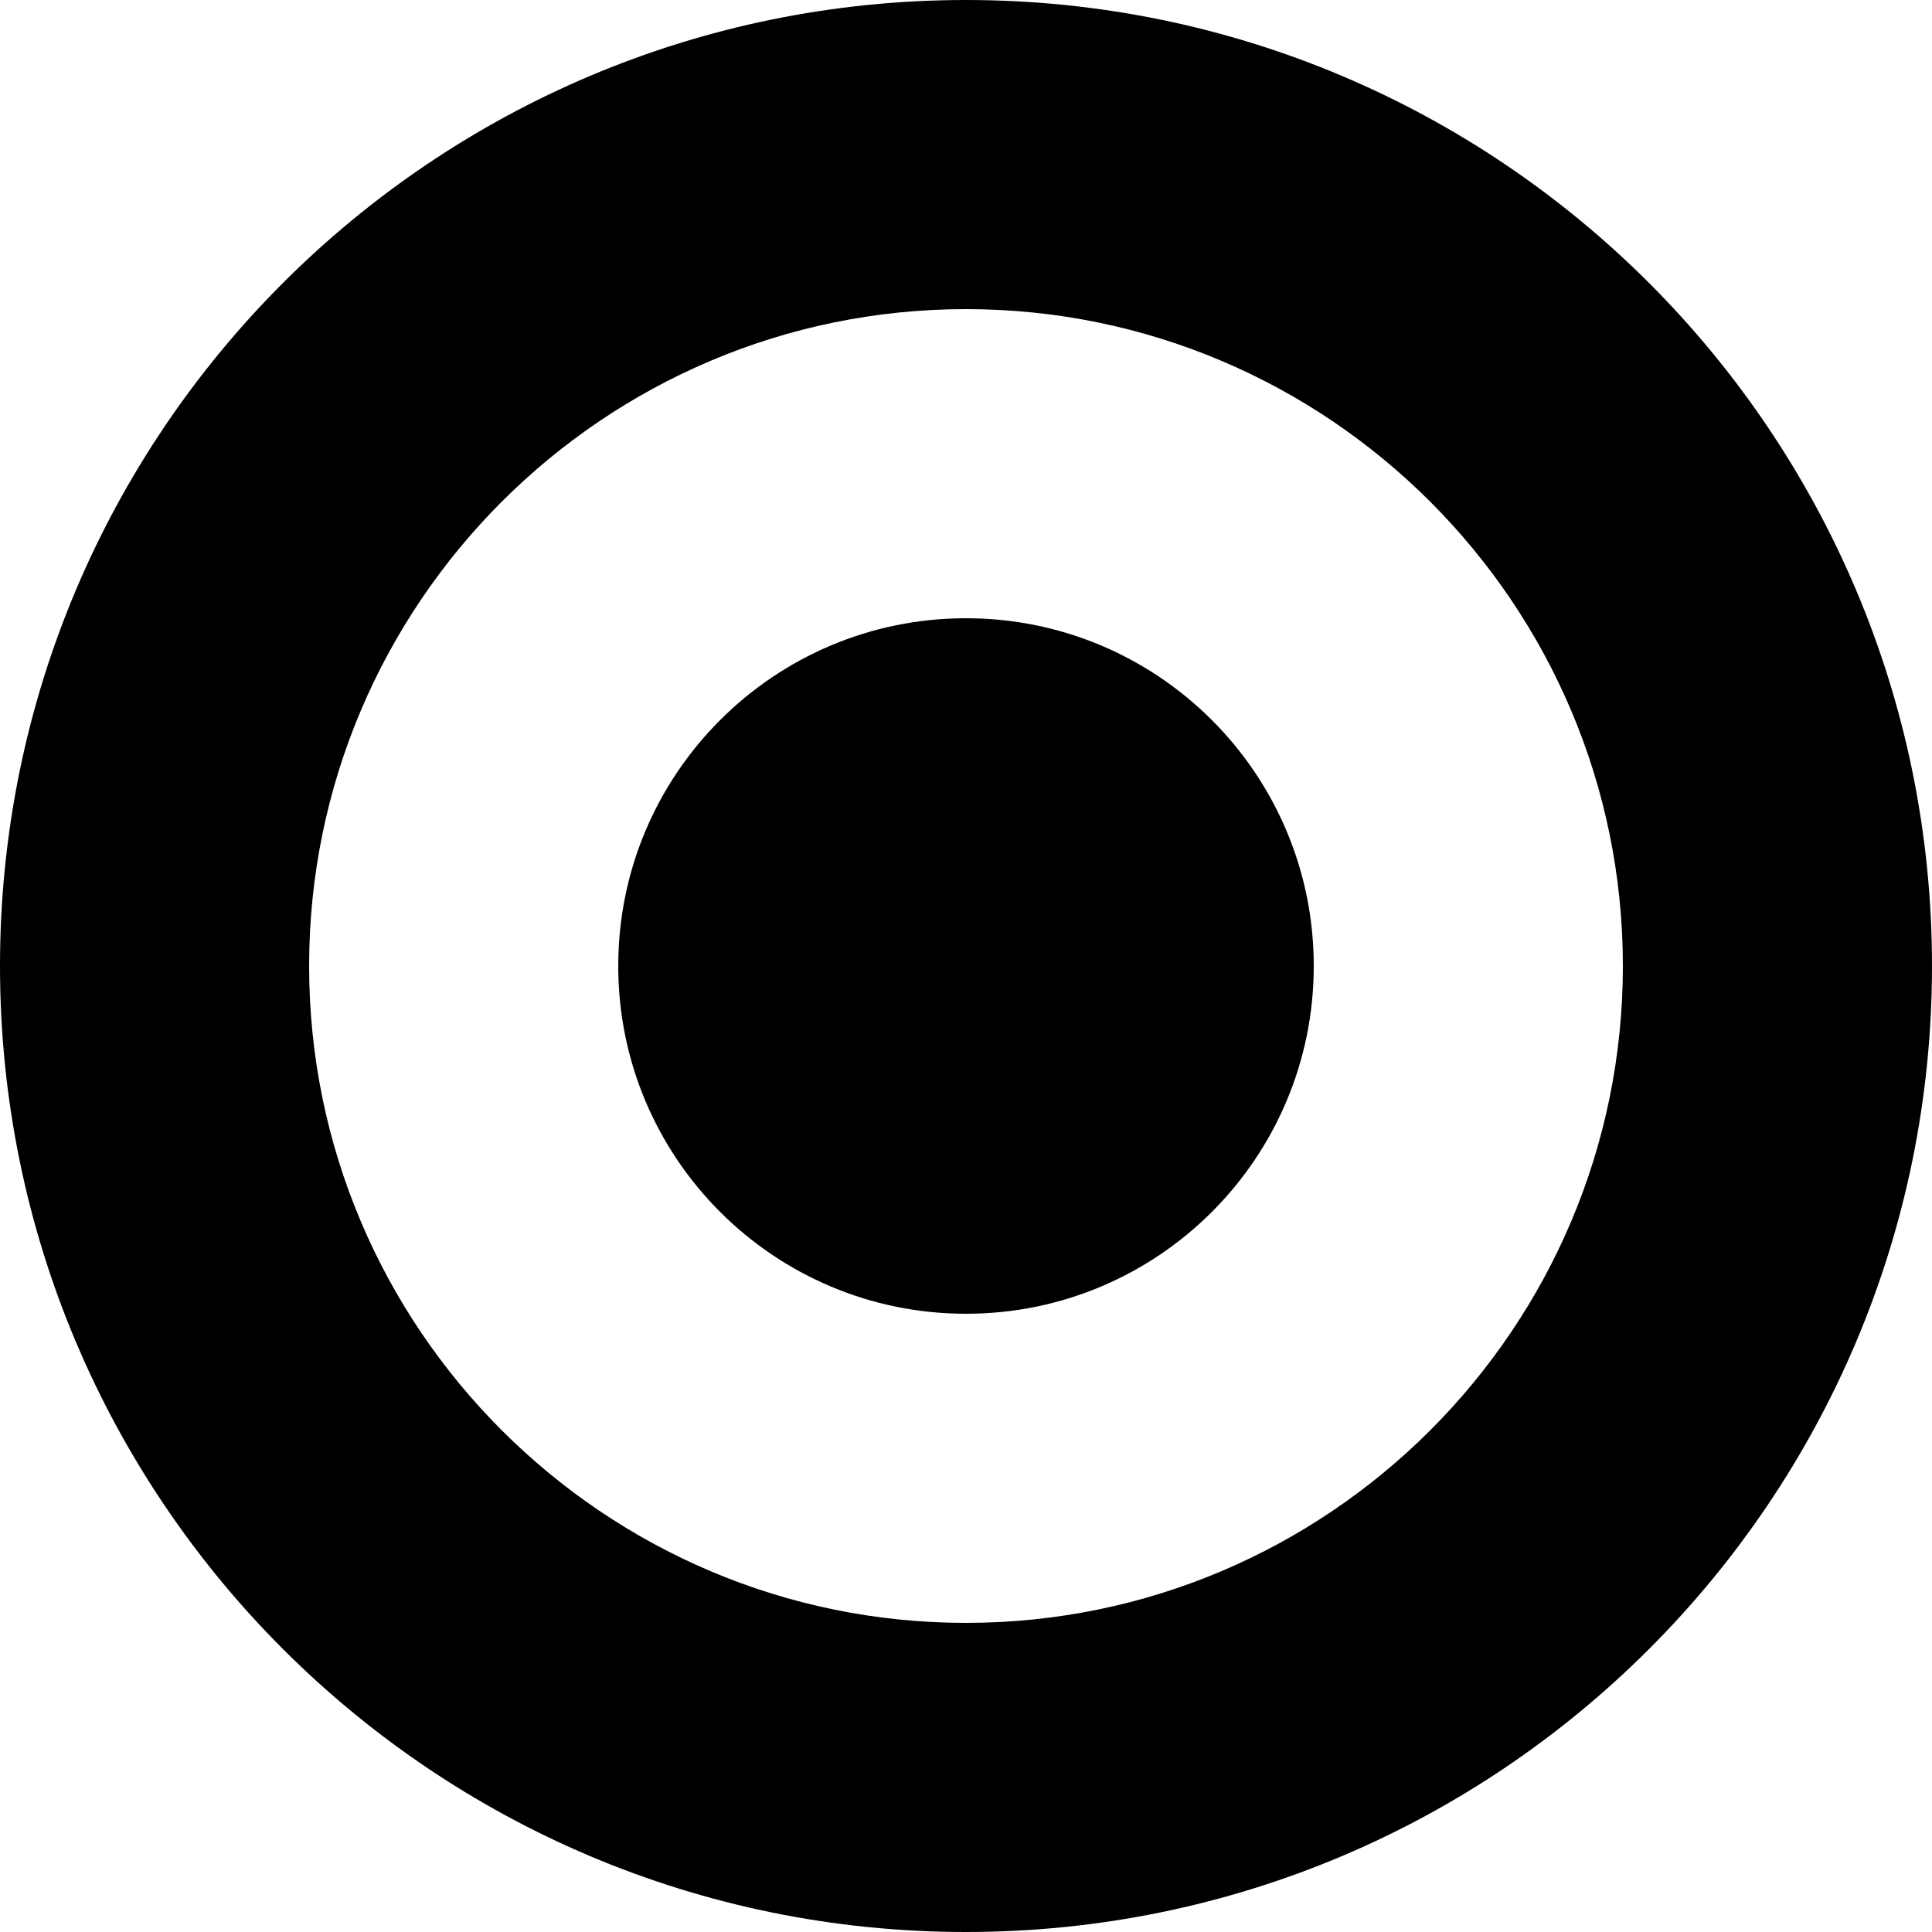
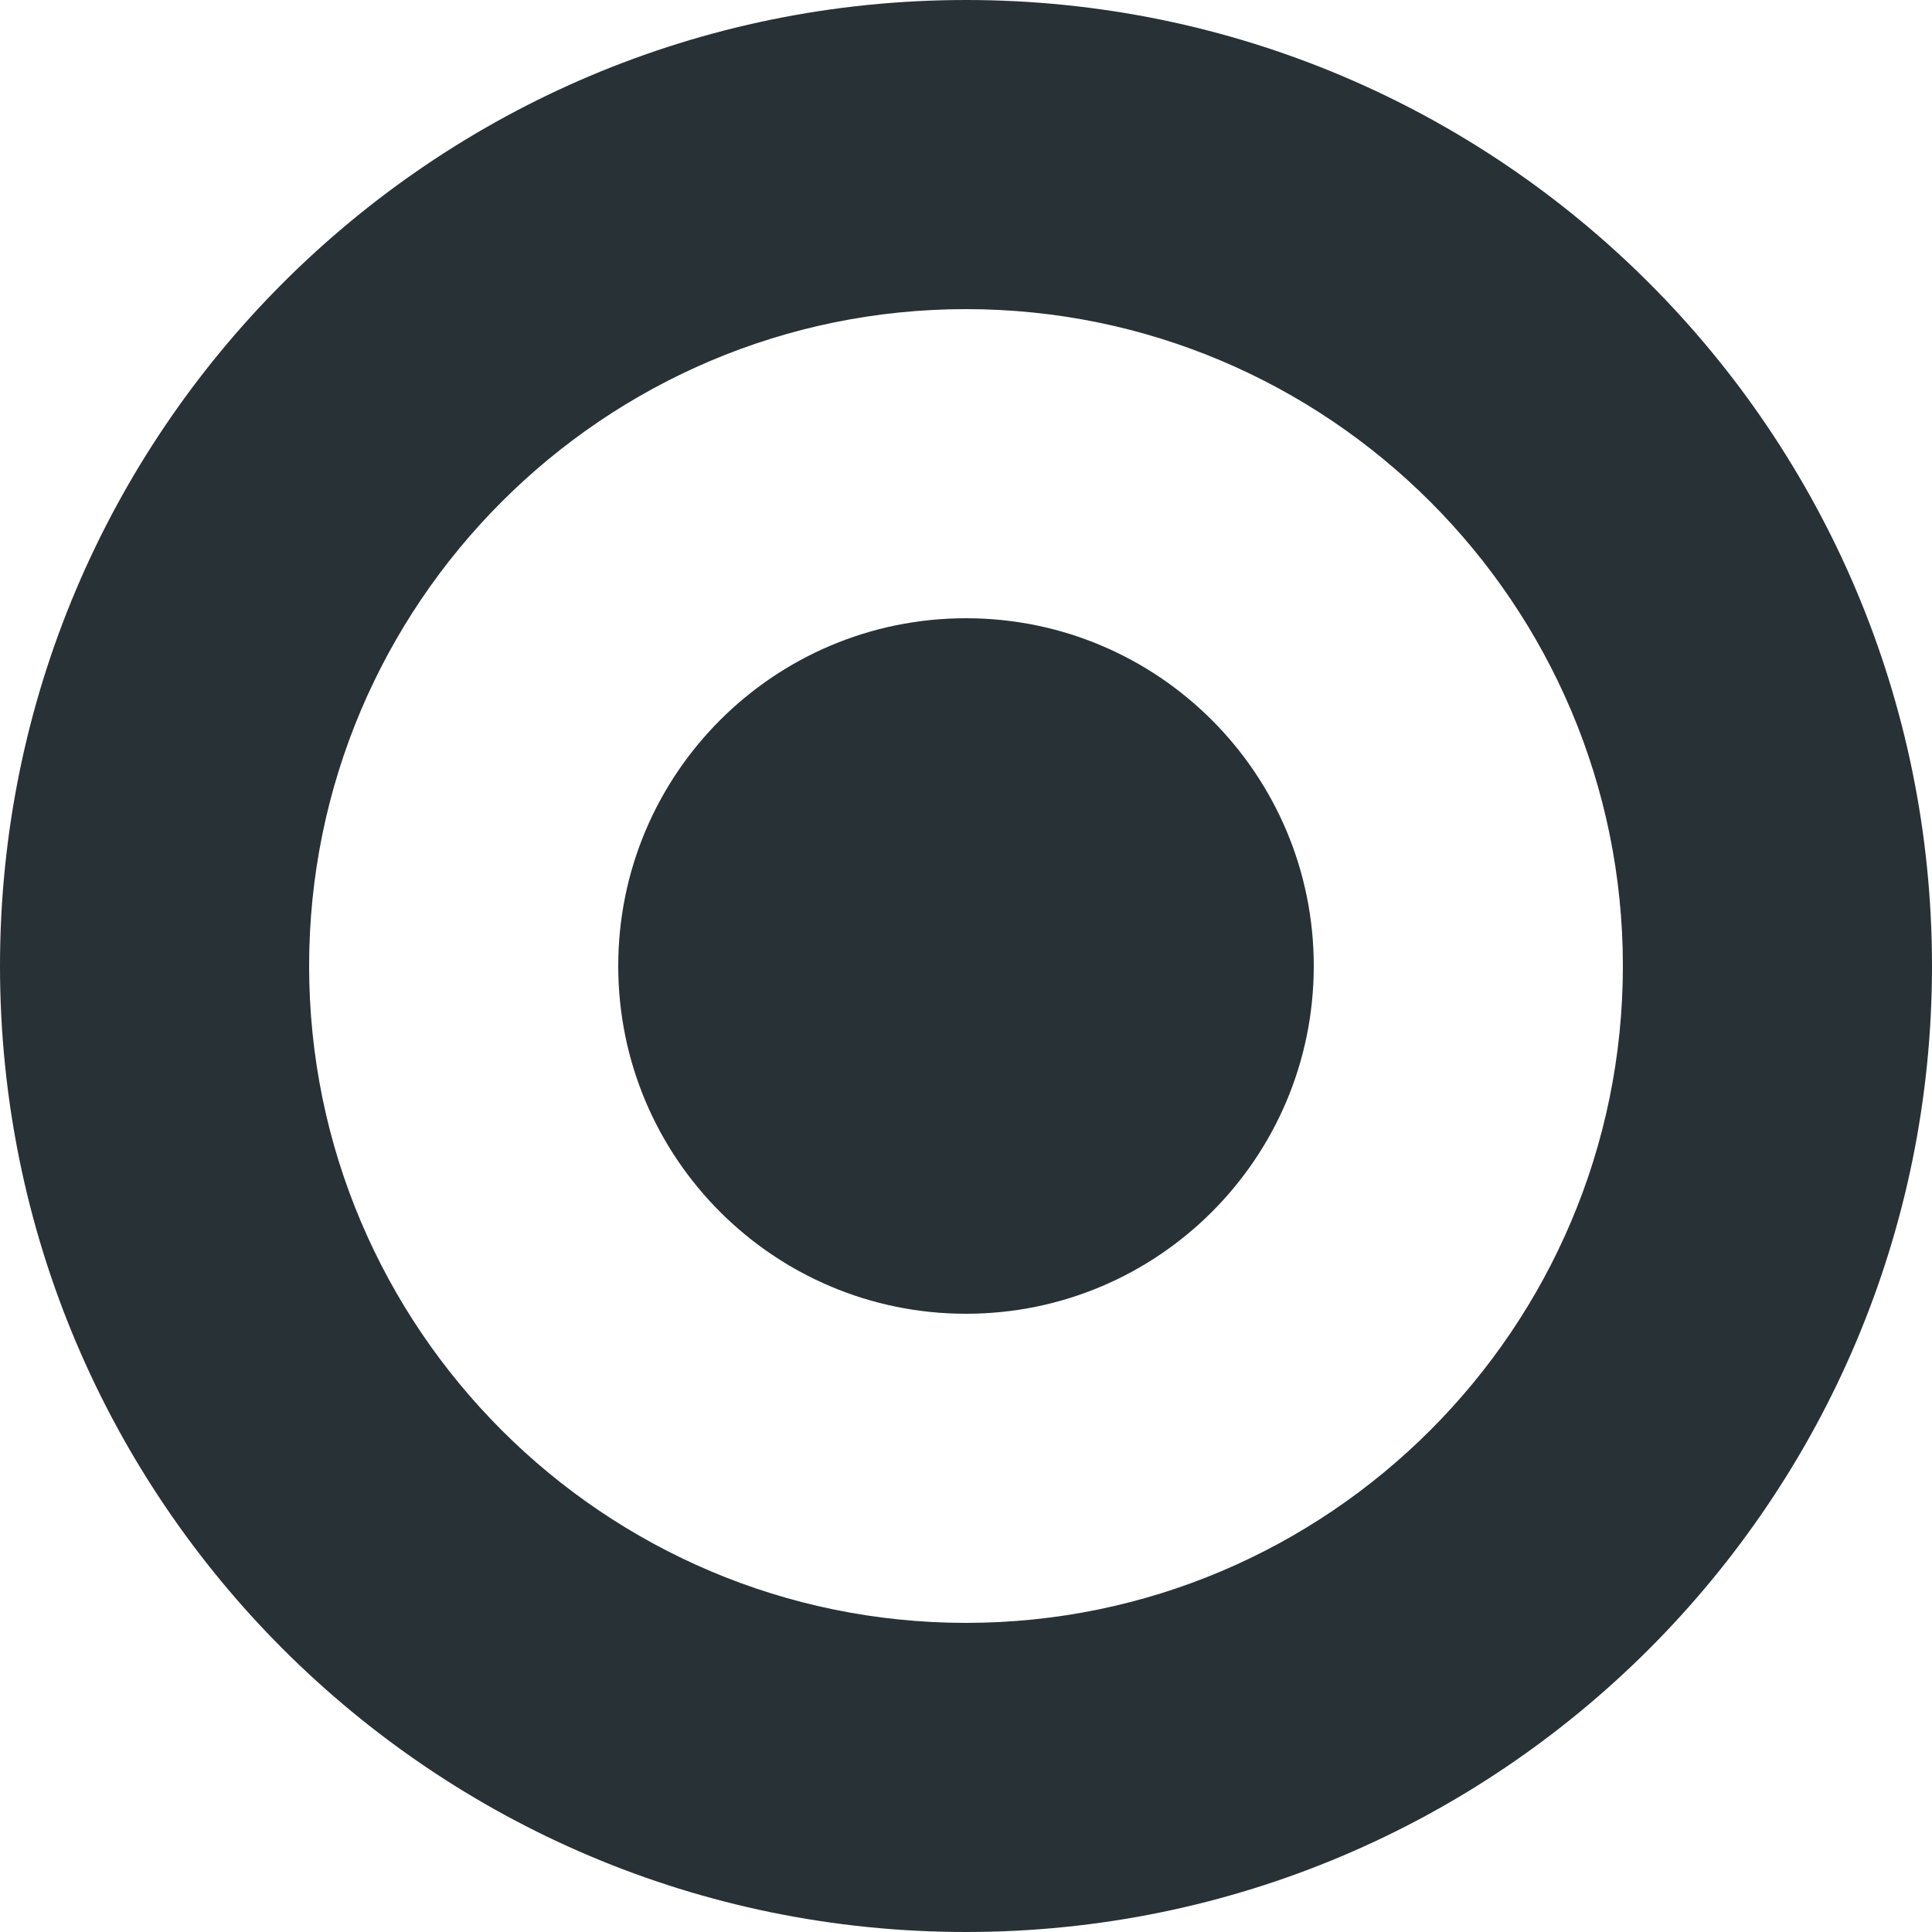
- <svg xmlns="http://www.w3.org/2000/svg" version="1.1" id="Layer_1" x="0px" y="0px" width="25px" height="25px" viewBox="0 0 25 25" enable-background="new 0 0 25 25" xml:space="preserve">
+ <svg xmlns="http://www.w3.org/2000/svg" version="1.1" id="Layer_1" fill="#283136" x="0px" y="0px" width="25px" height="25px" viewBox="0 0 25 25" enable-background="new 0 0 25 25" xml:space="preserve">
  <path d="M12.5,4c4.687,0,8.5,3.813,8.5,8.5c0,4.687-3.813,8.5-8.5,8.5C7.813,21,4,17.187,4,12.5C4,7.813,7.813,4,12.5,4 M12.5,0  C5.597,0,0,5.597,0,12.5S5.597,25,12.5,25S25,19.403,25,12.5S19.403,0,12.5,0L12.5,0z" />
  <circle cx="12.5" cy="12.5" r="4.5" />
</svg>
